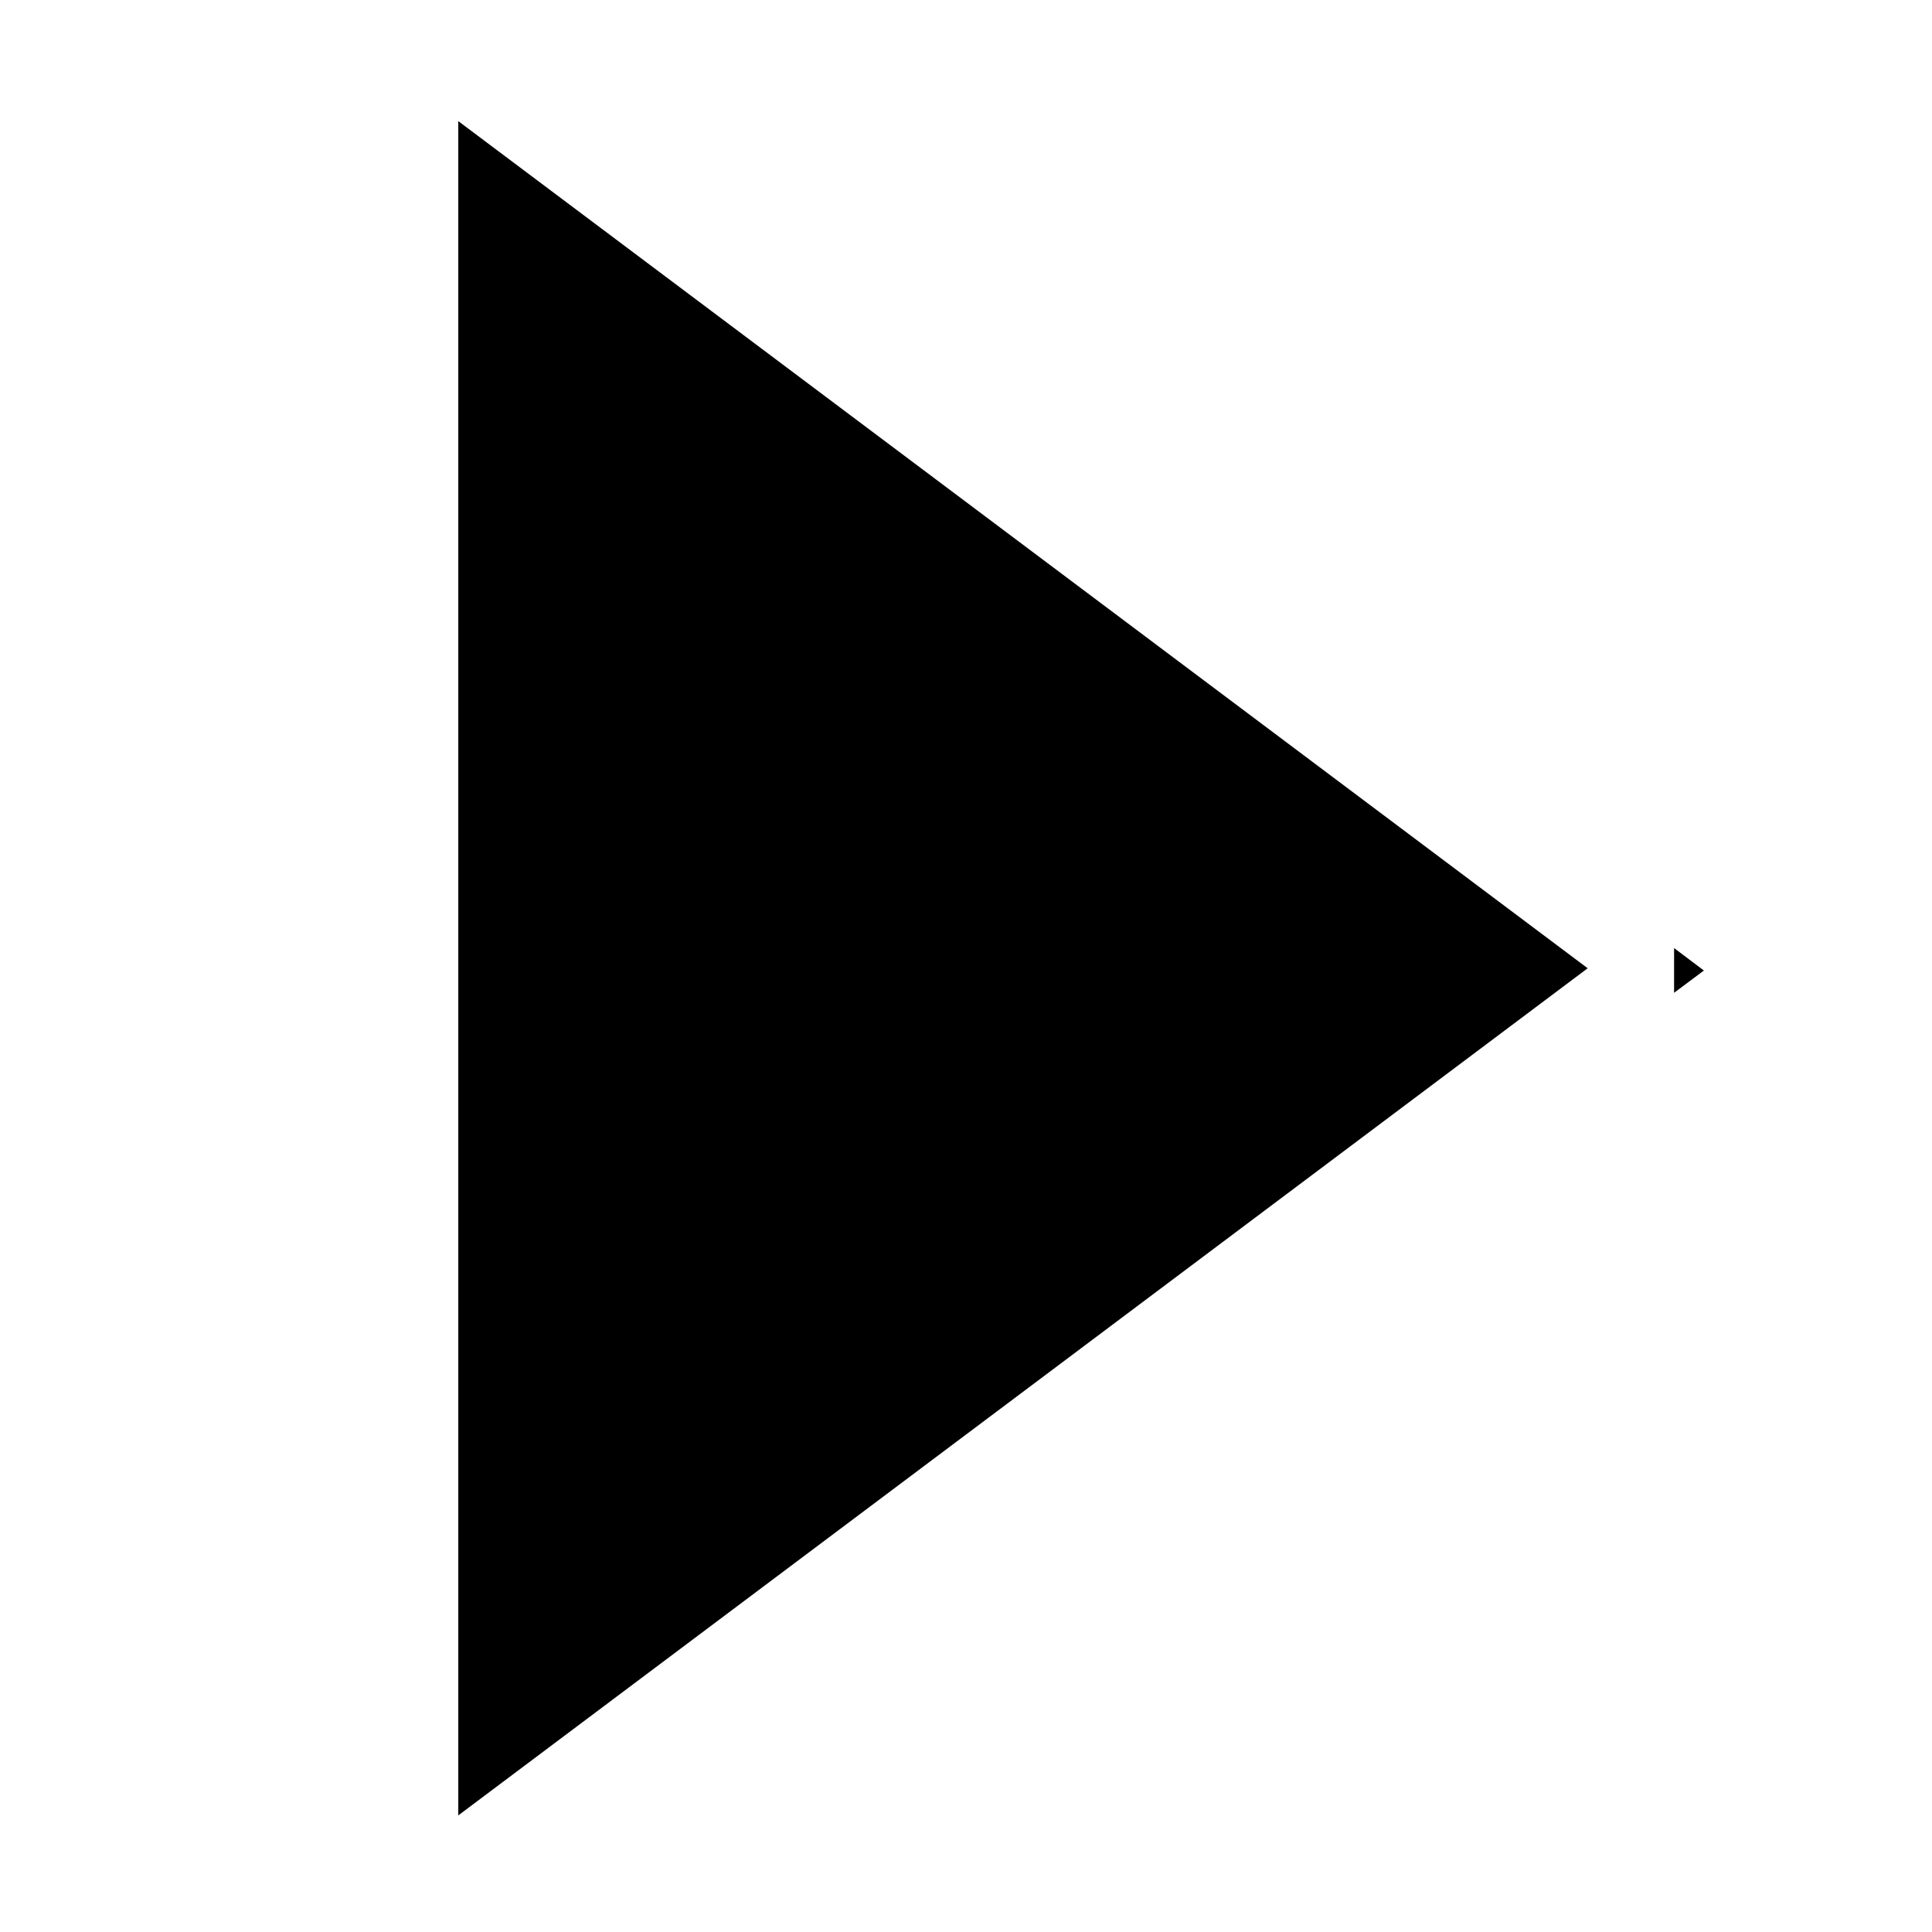
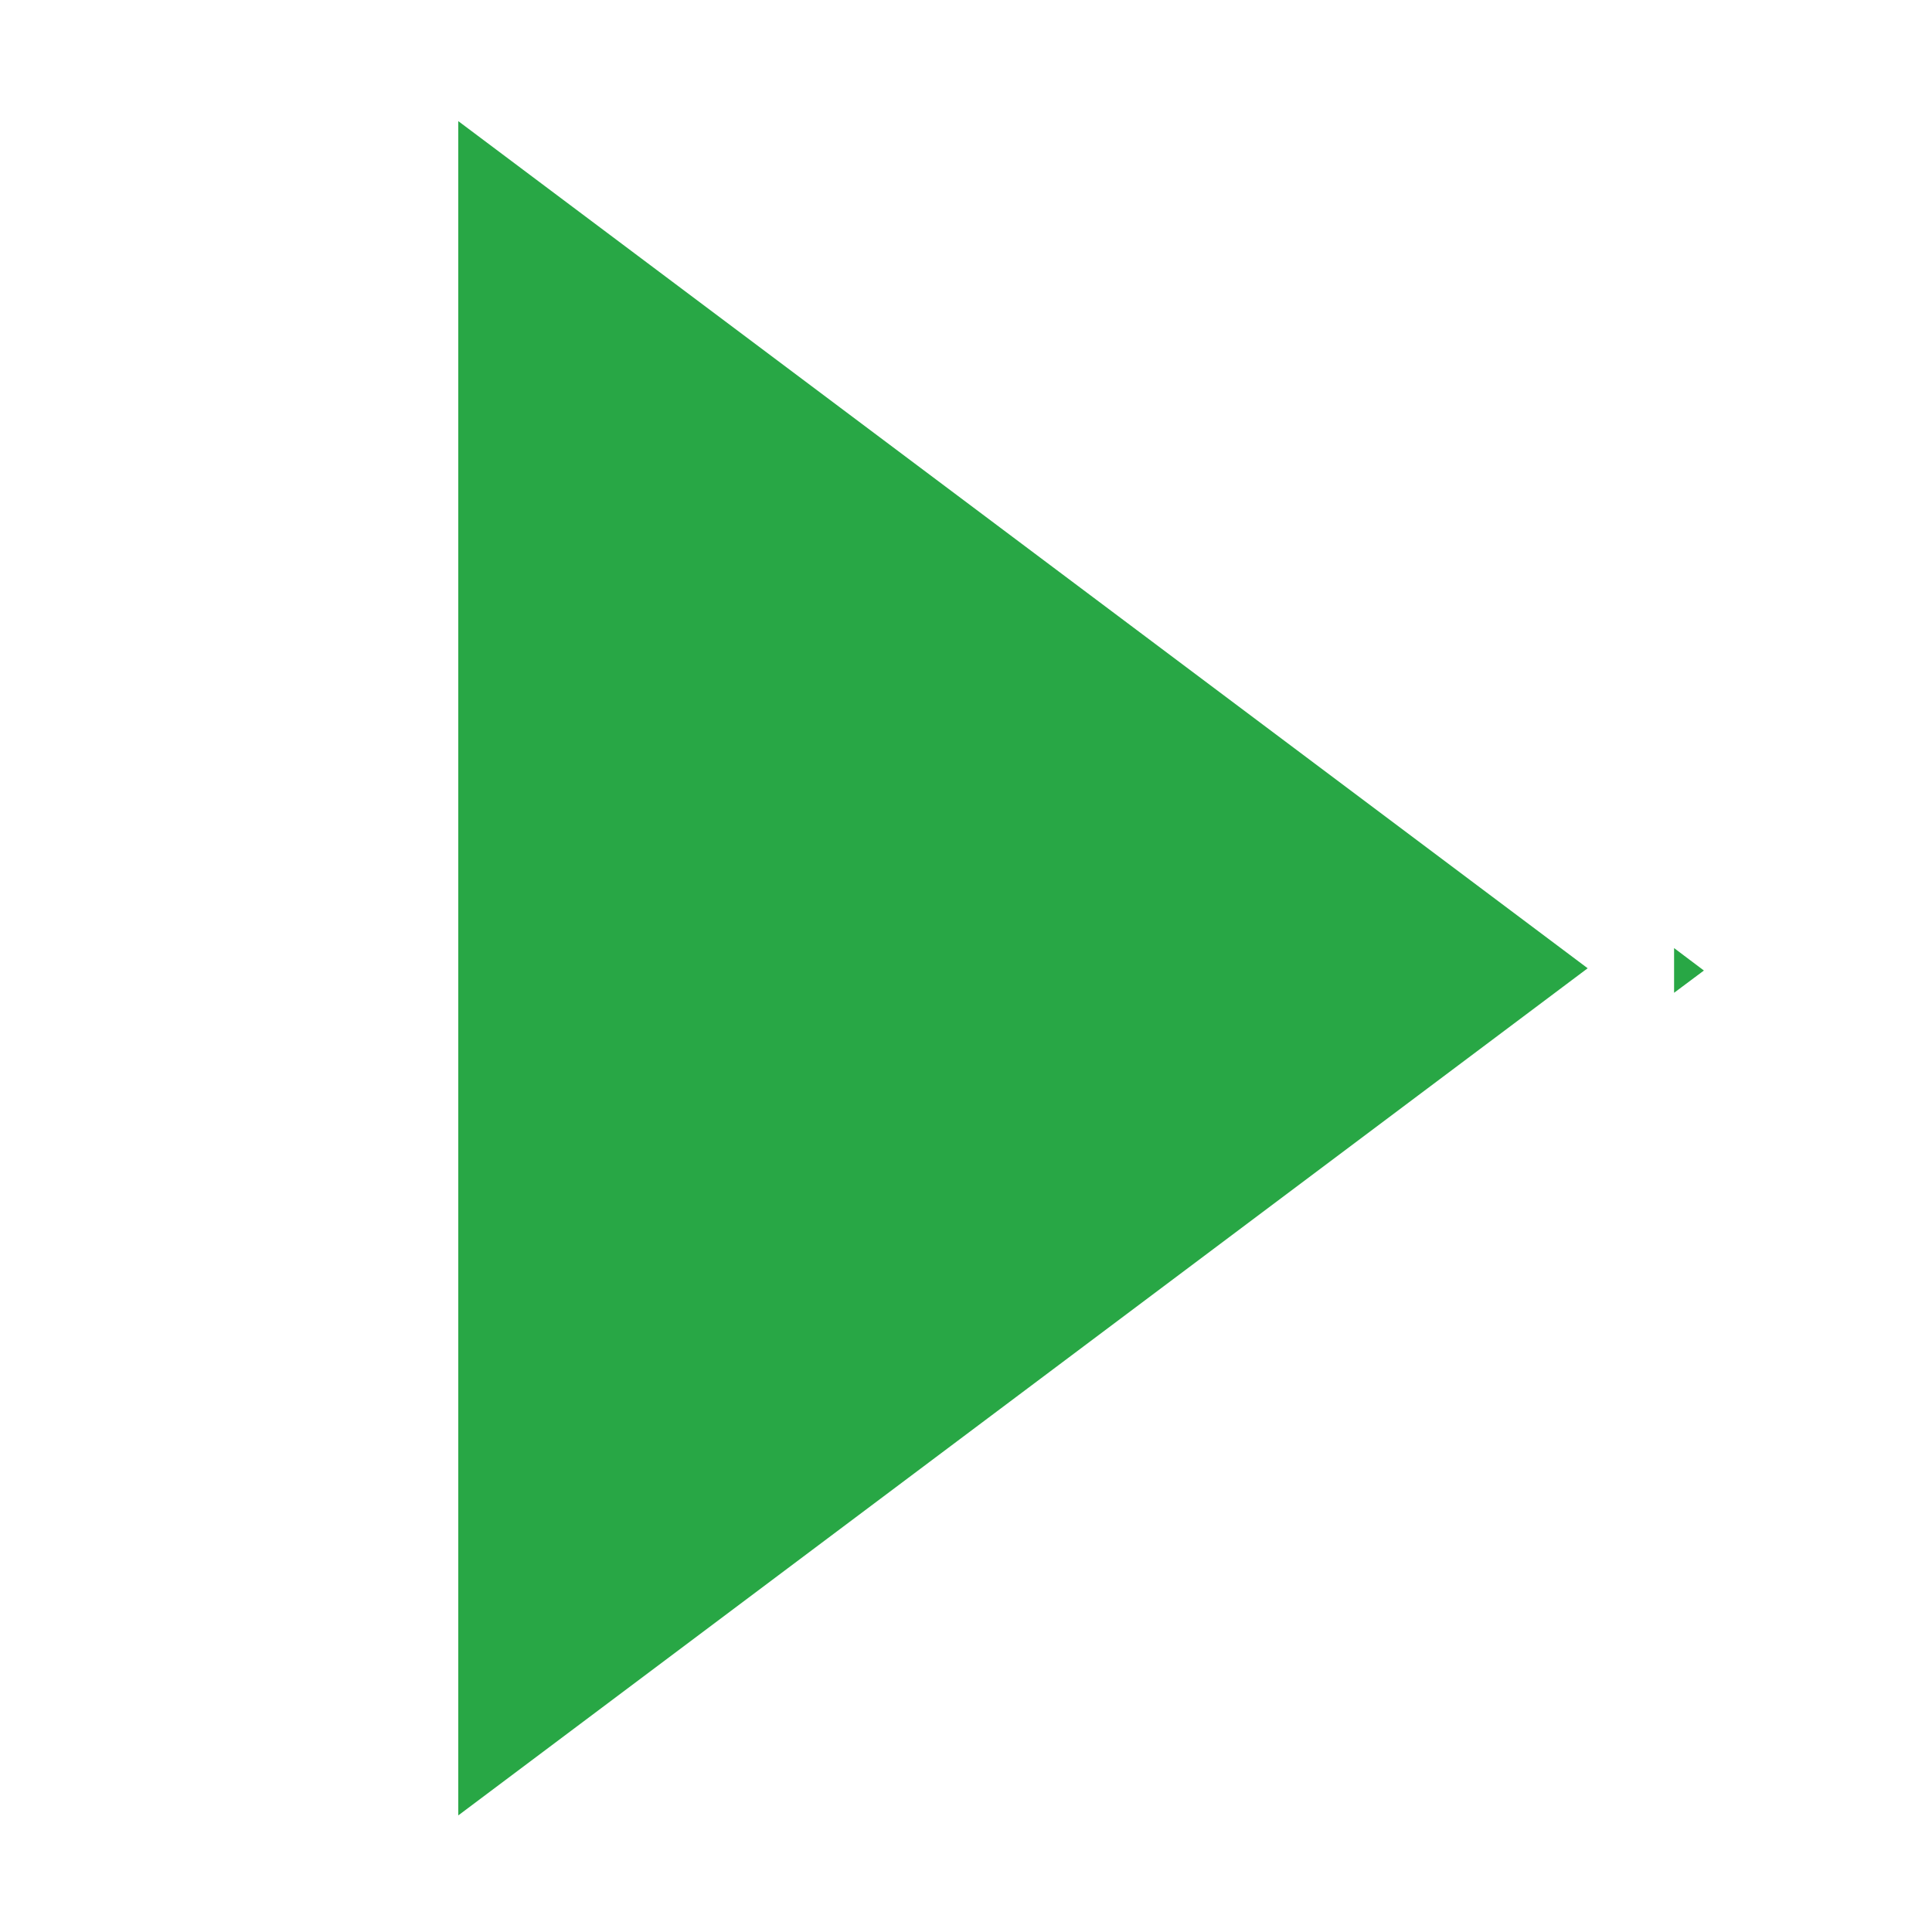
- <svg xmlns="http://www.w3.org/2000/svg" class="svg-icon" style="width: 1em; height: 1em;vertical-align: middle;fill: currentColor;overflow: hidden;" viewBox="0 0 1024 1024" version="1.1">
+ <svg xmlns="http://www.w3.org/2000/svg" class="svg-icon" style="width: 1em; height: 1em;vertical-align: middle;fill: #28a745;overflow: hidden;" viewBox="0 0 1024 1024" version="1.1">
  <path d="M887.3 502.5v23.7l15.8-11.8zM242.9 64.2v898l598.6-449z" />
</svg>
